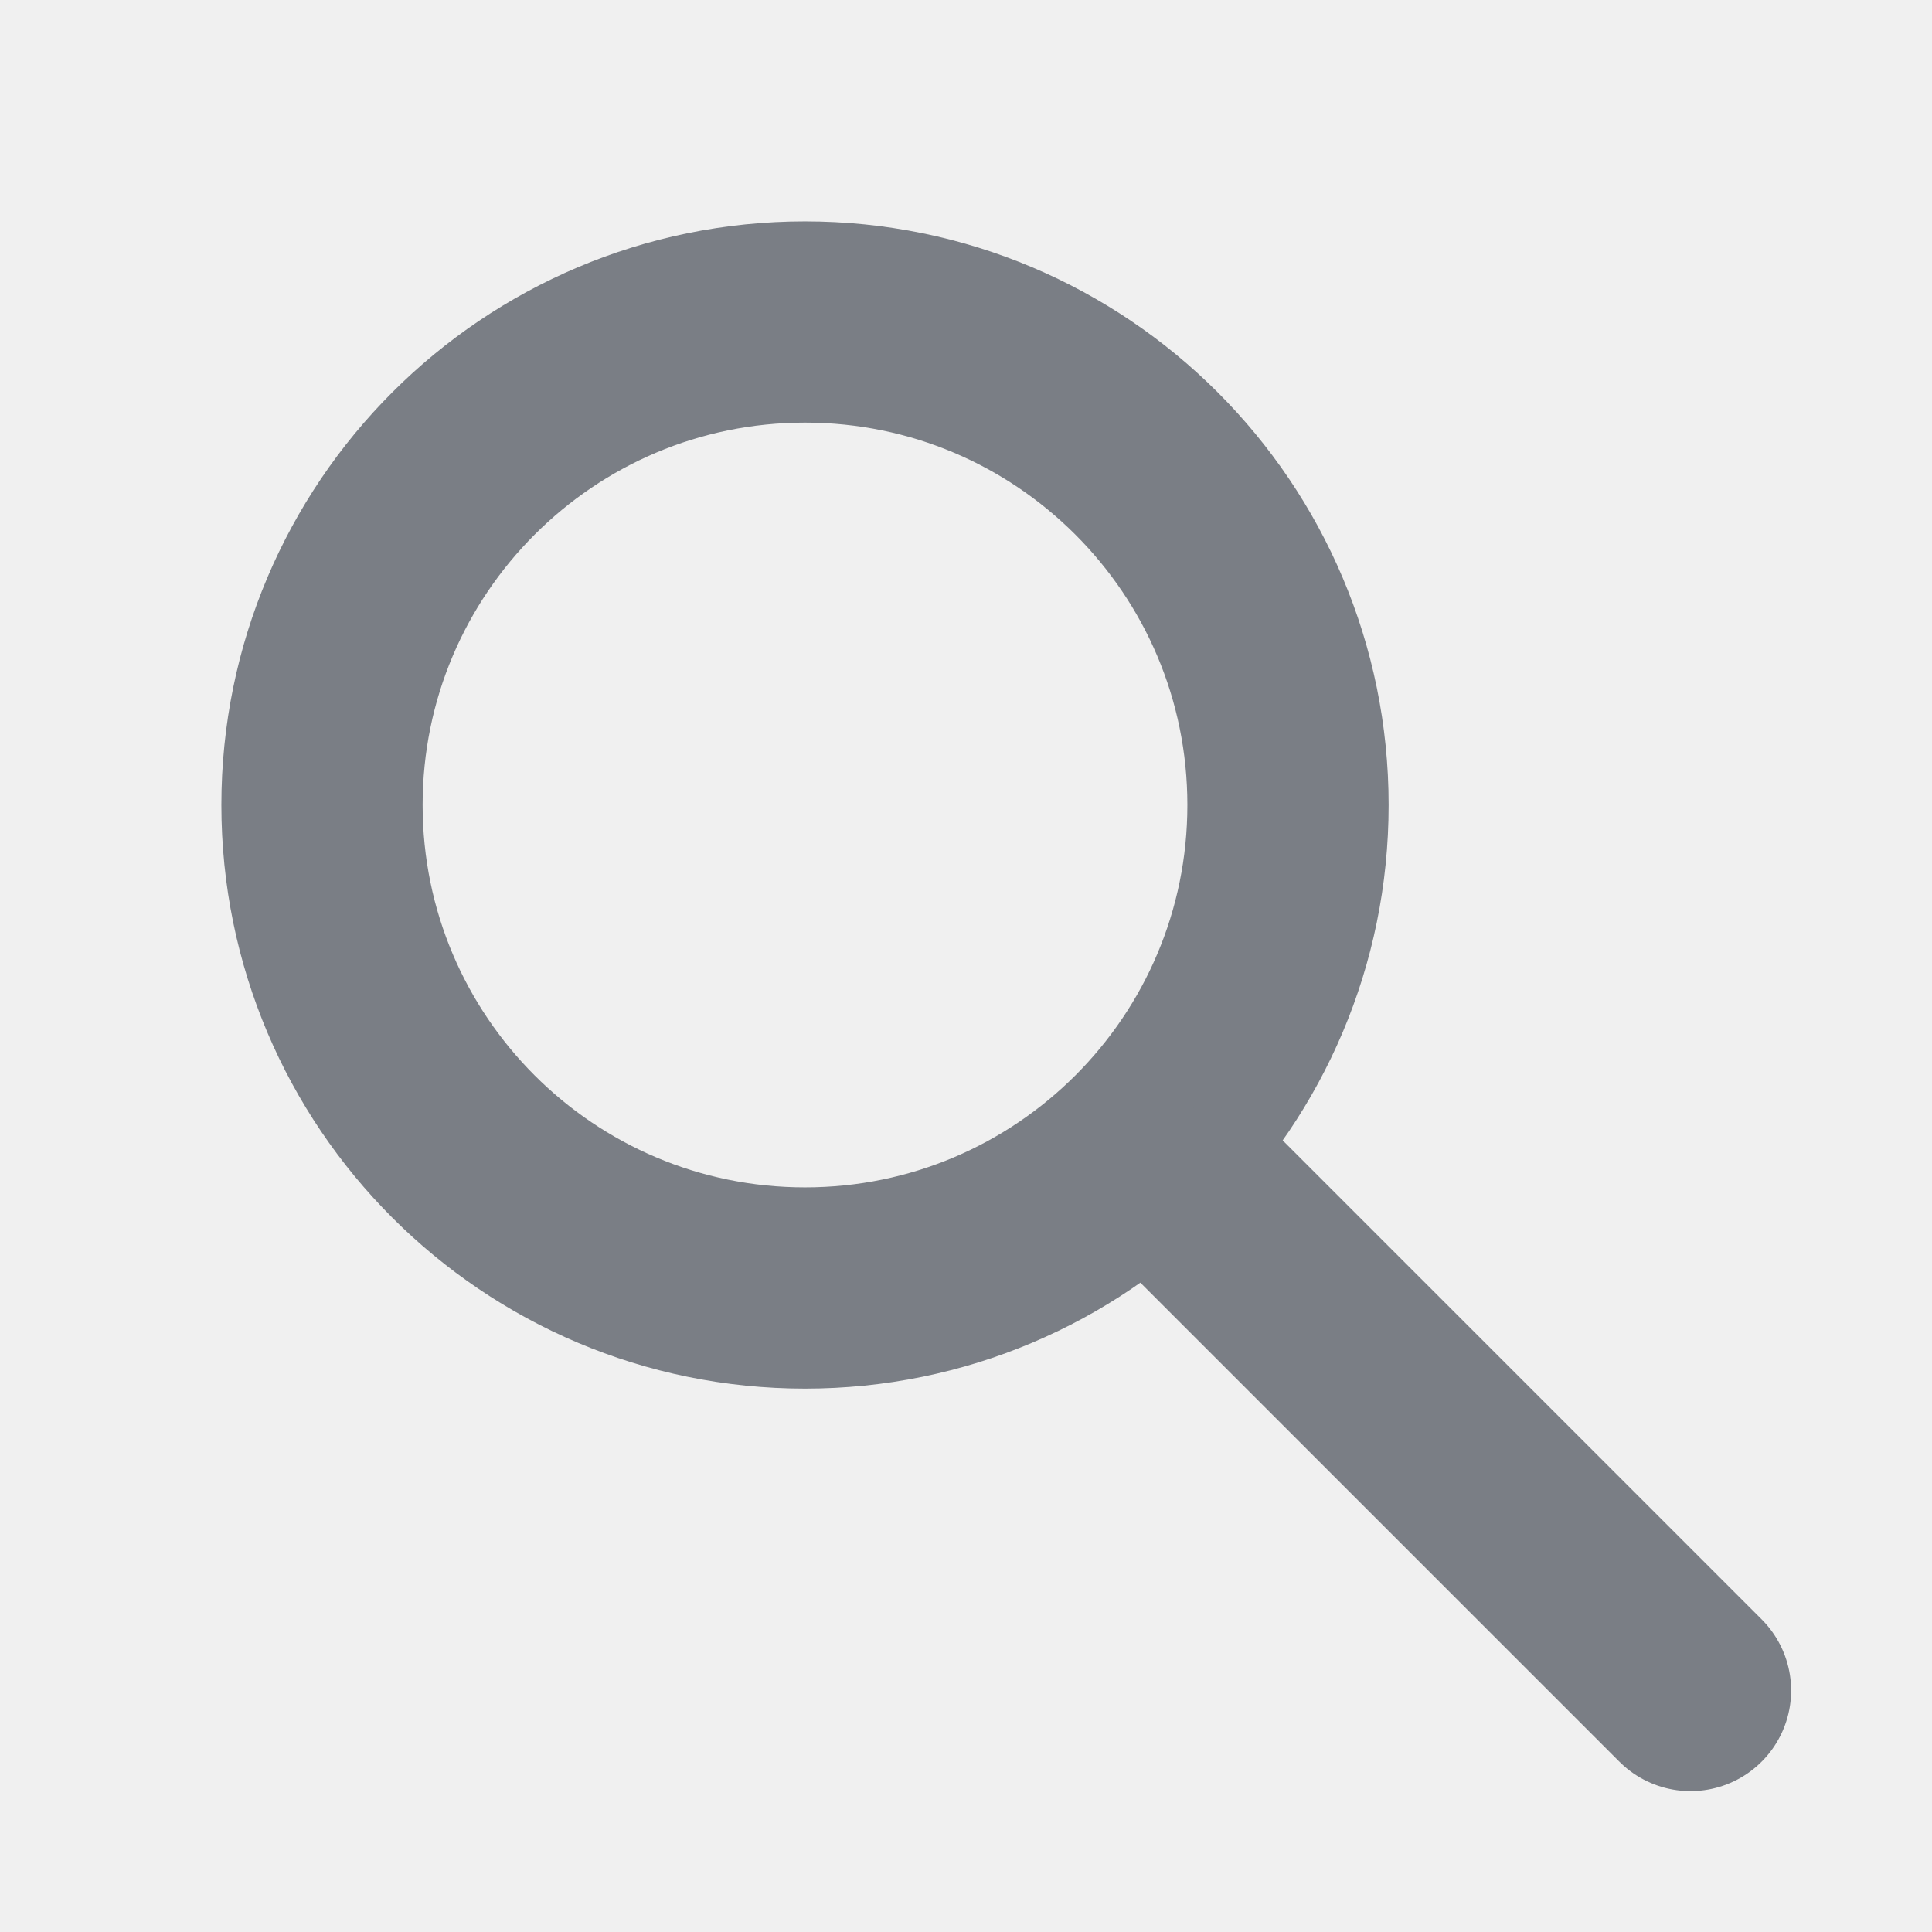
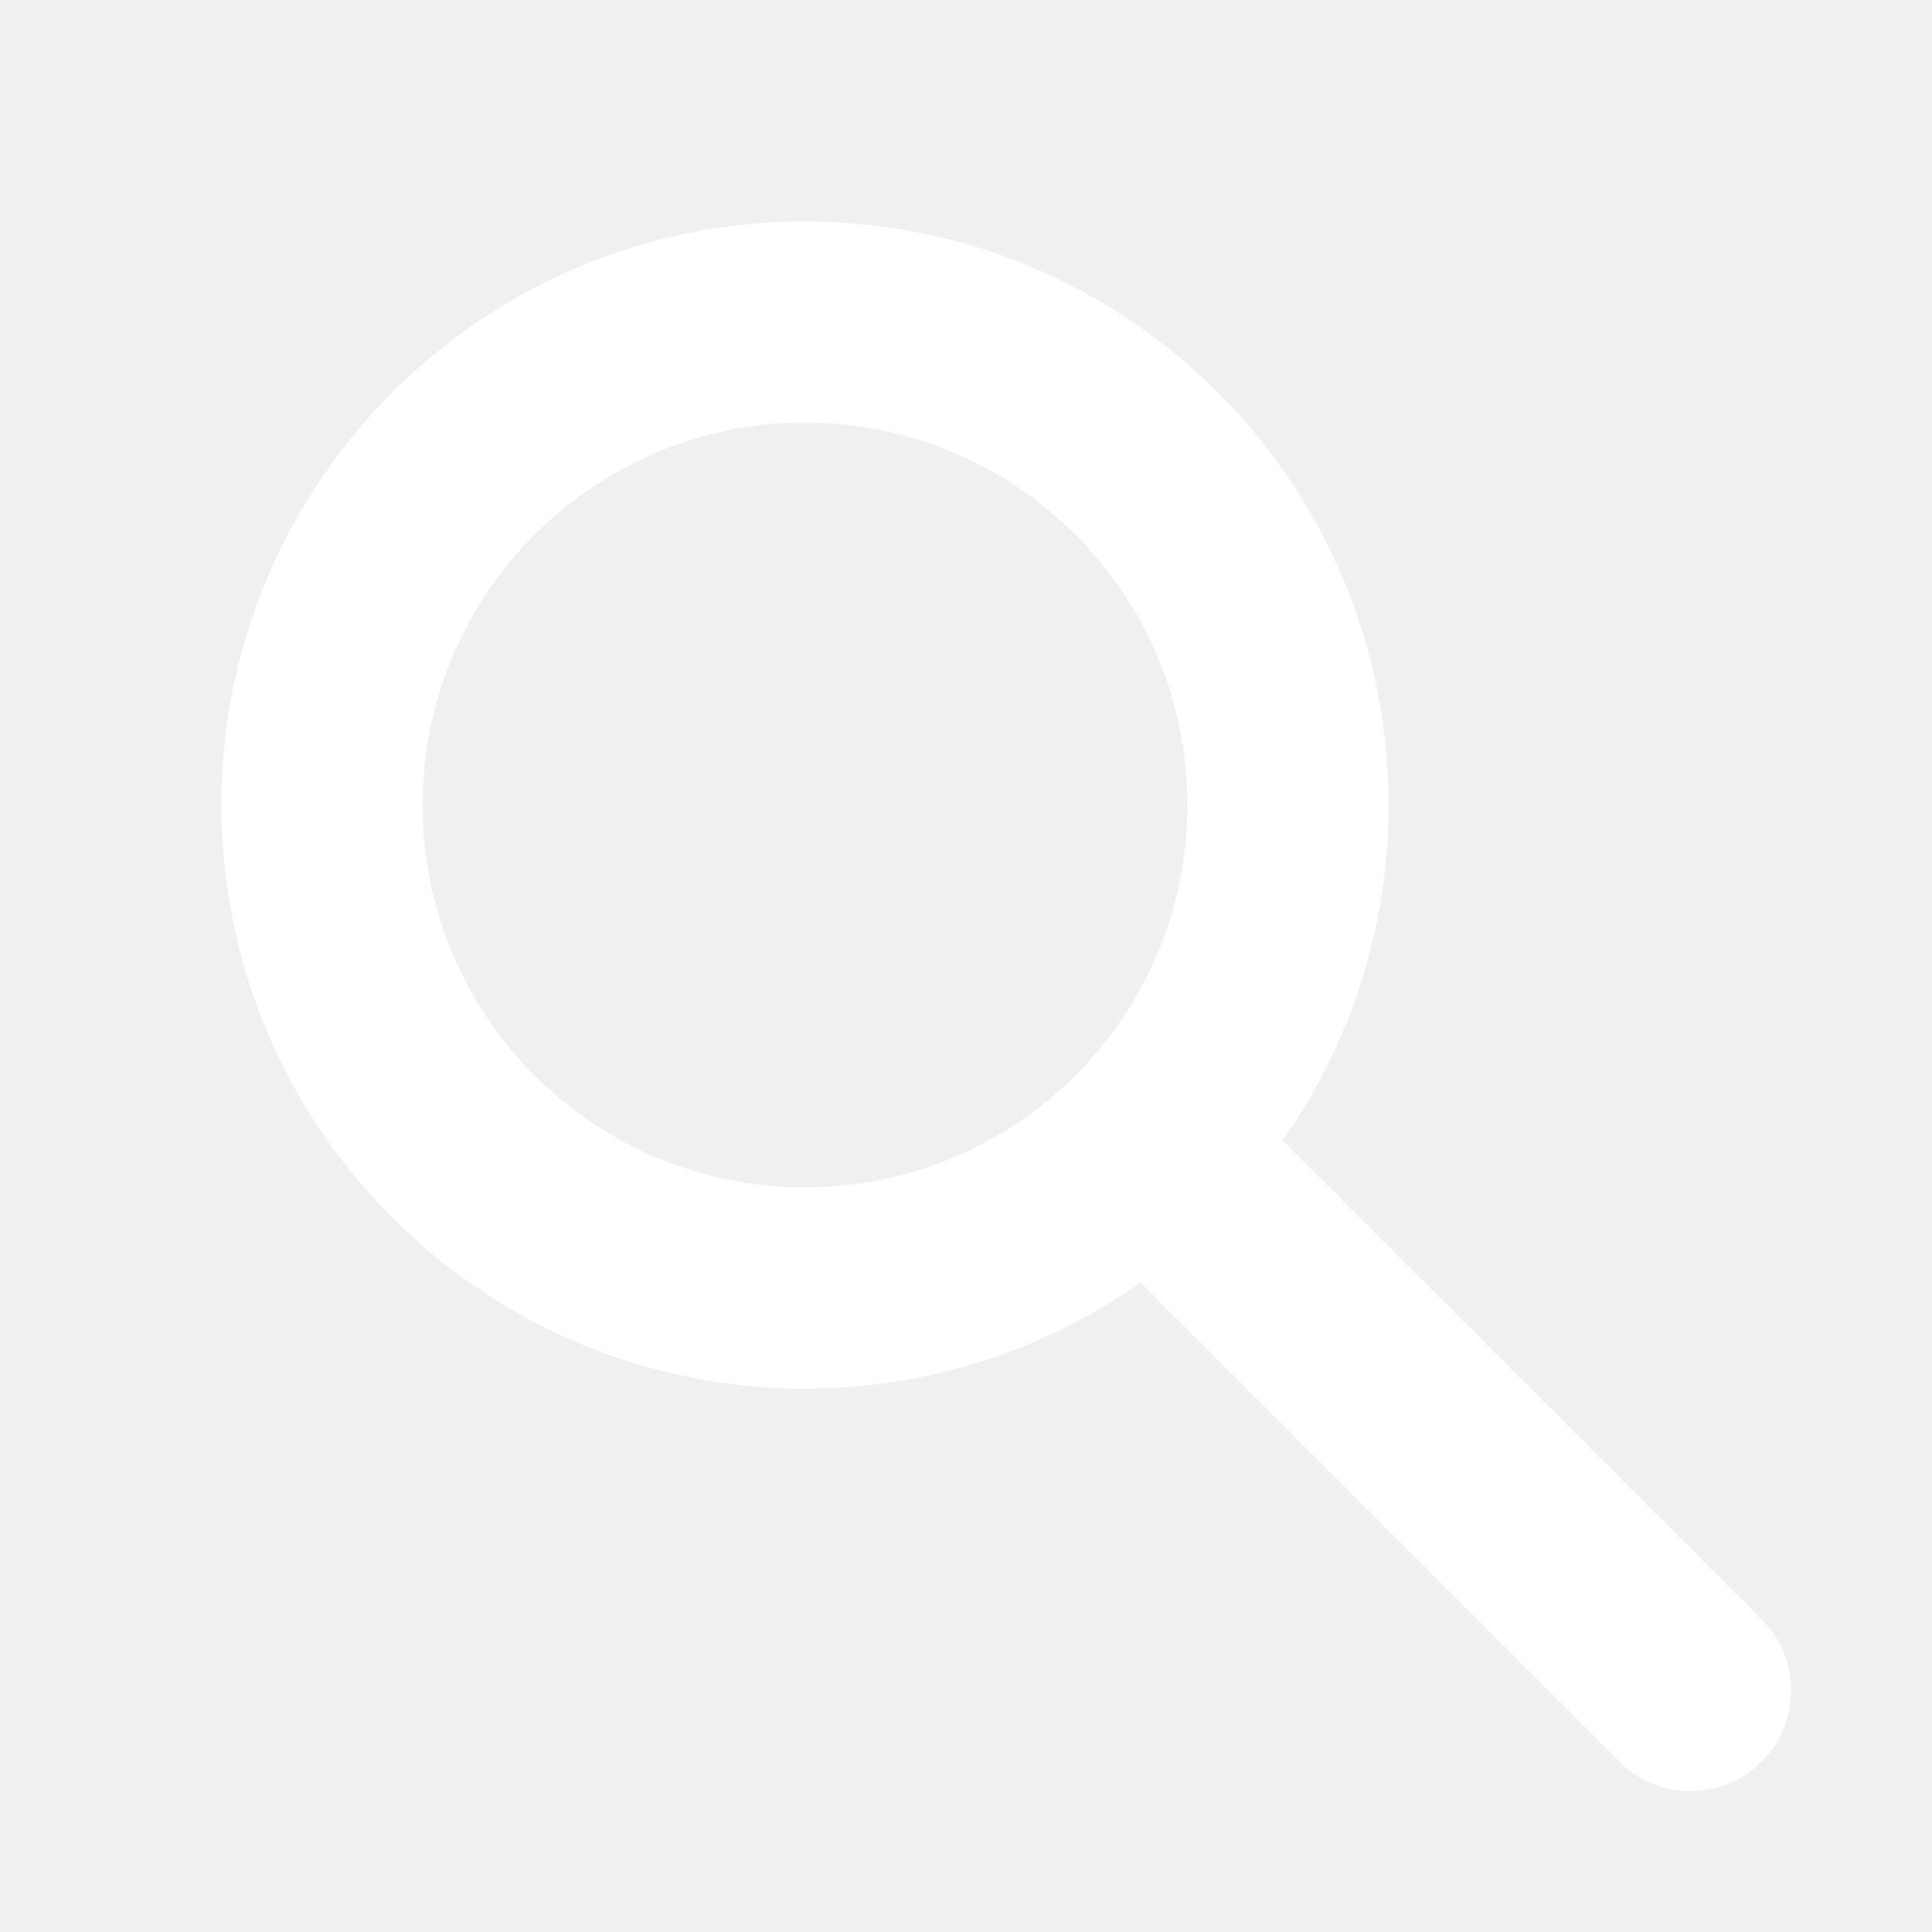
<svg xmlns="http://www.w3.org/2000/svg" viewBox="0 0 12 12">
-   <circle cx="5" cy="5" r="3" stroke="#7A7E85" stroke-width="1.25" fill="none" />
-   <line x1="7.5" y1="7.5" x2="10.5" y2="10.5" stroke="#7A7E85" stroke-width="1.25" stroke-linecap="round" />
+   <circle cx="5" cy="5" r="3" stroke="#FFFFFF" stroke-width="1.25" fill="none" />
+   <line x1="7.5" y1="7.5" x2="10.5" y2="10.5" stroke="#FFFFFF" stroke-width="1.25" stroke-linecap="round" />
</svg>
